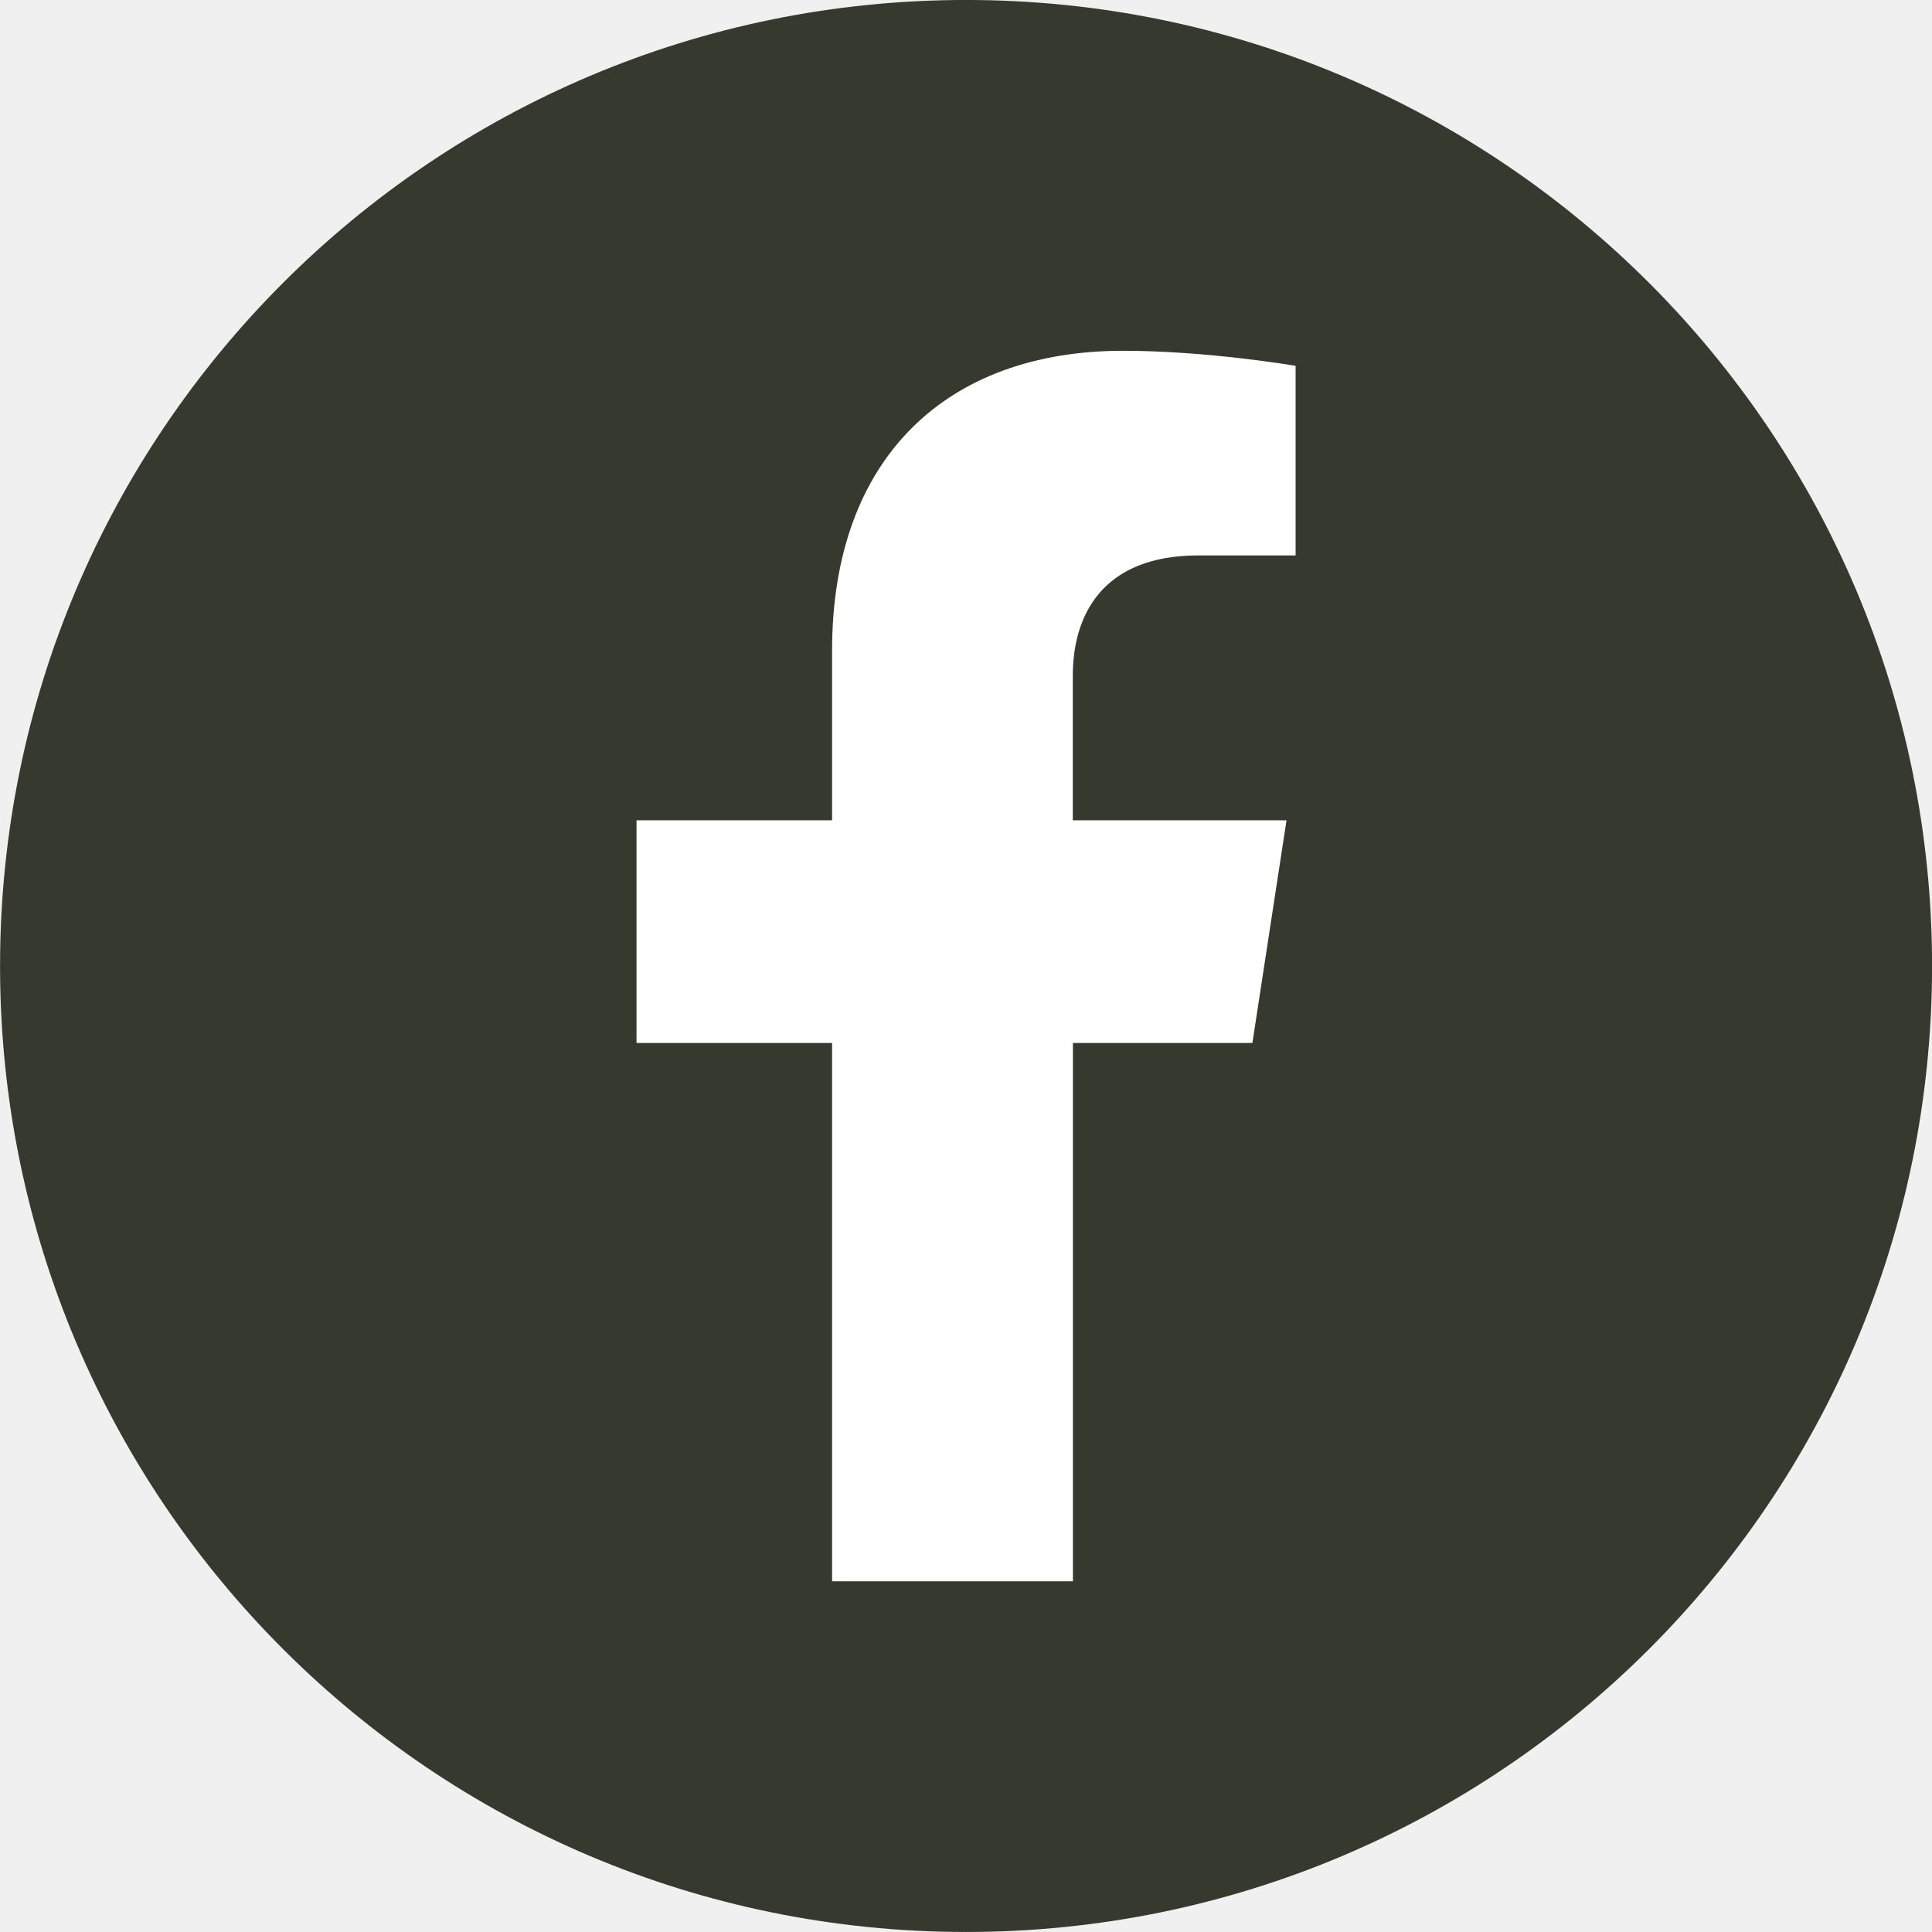
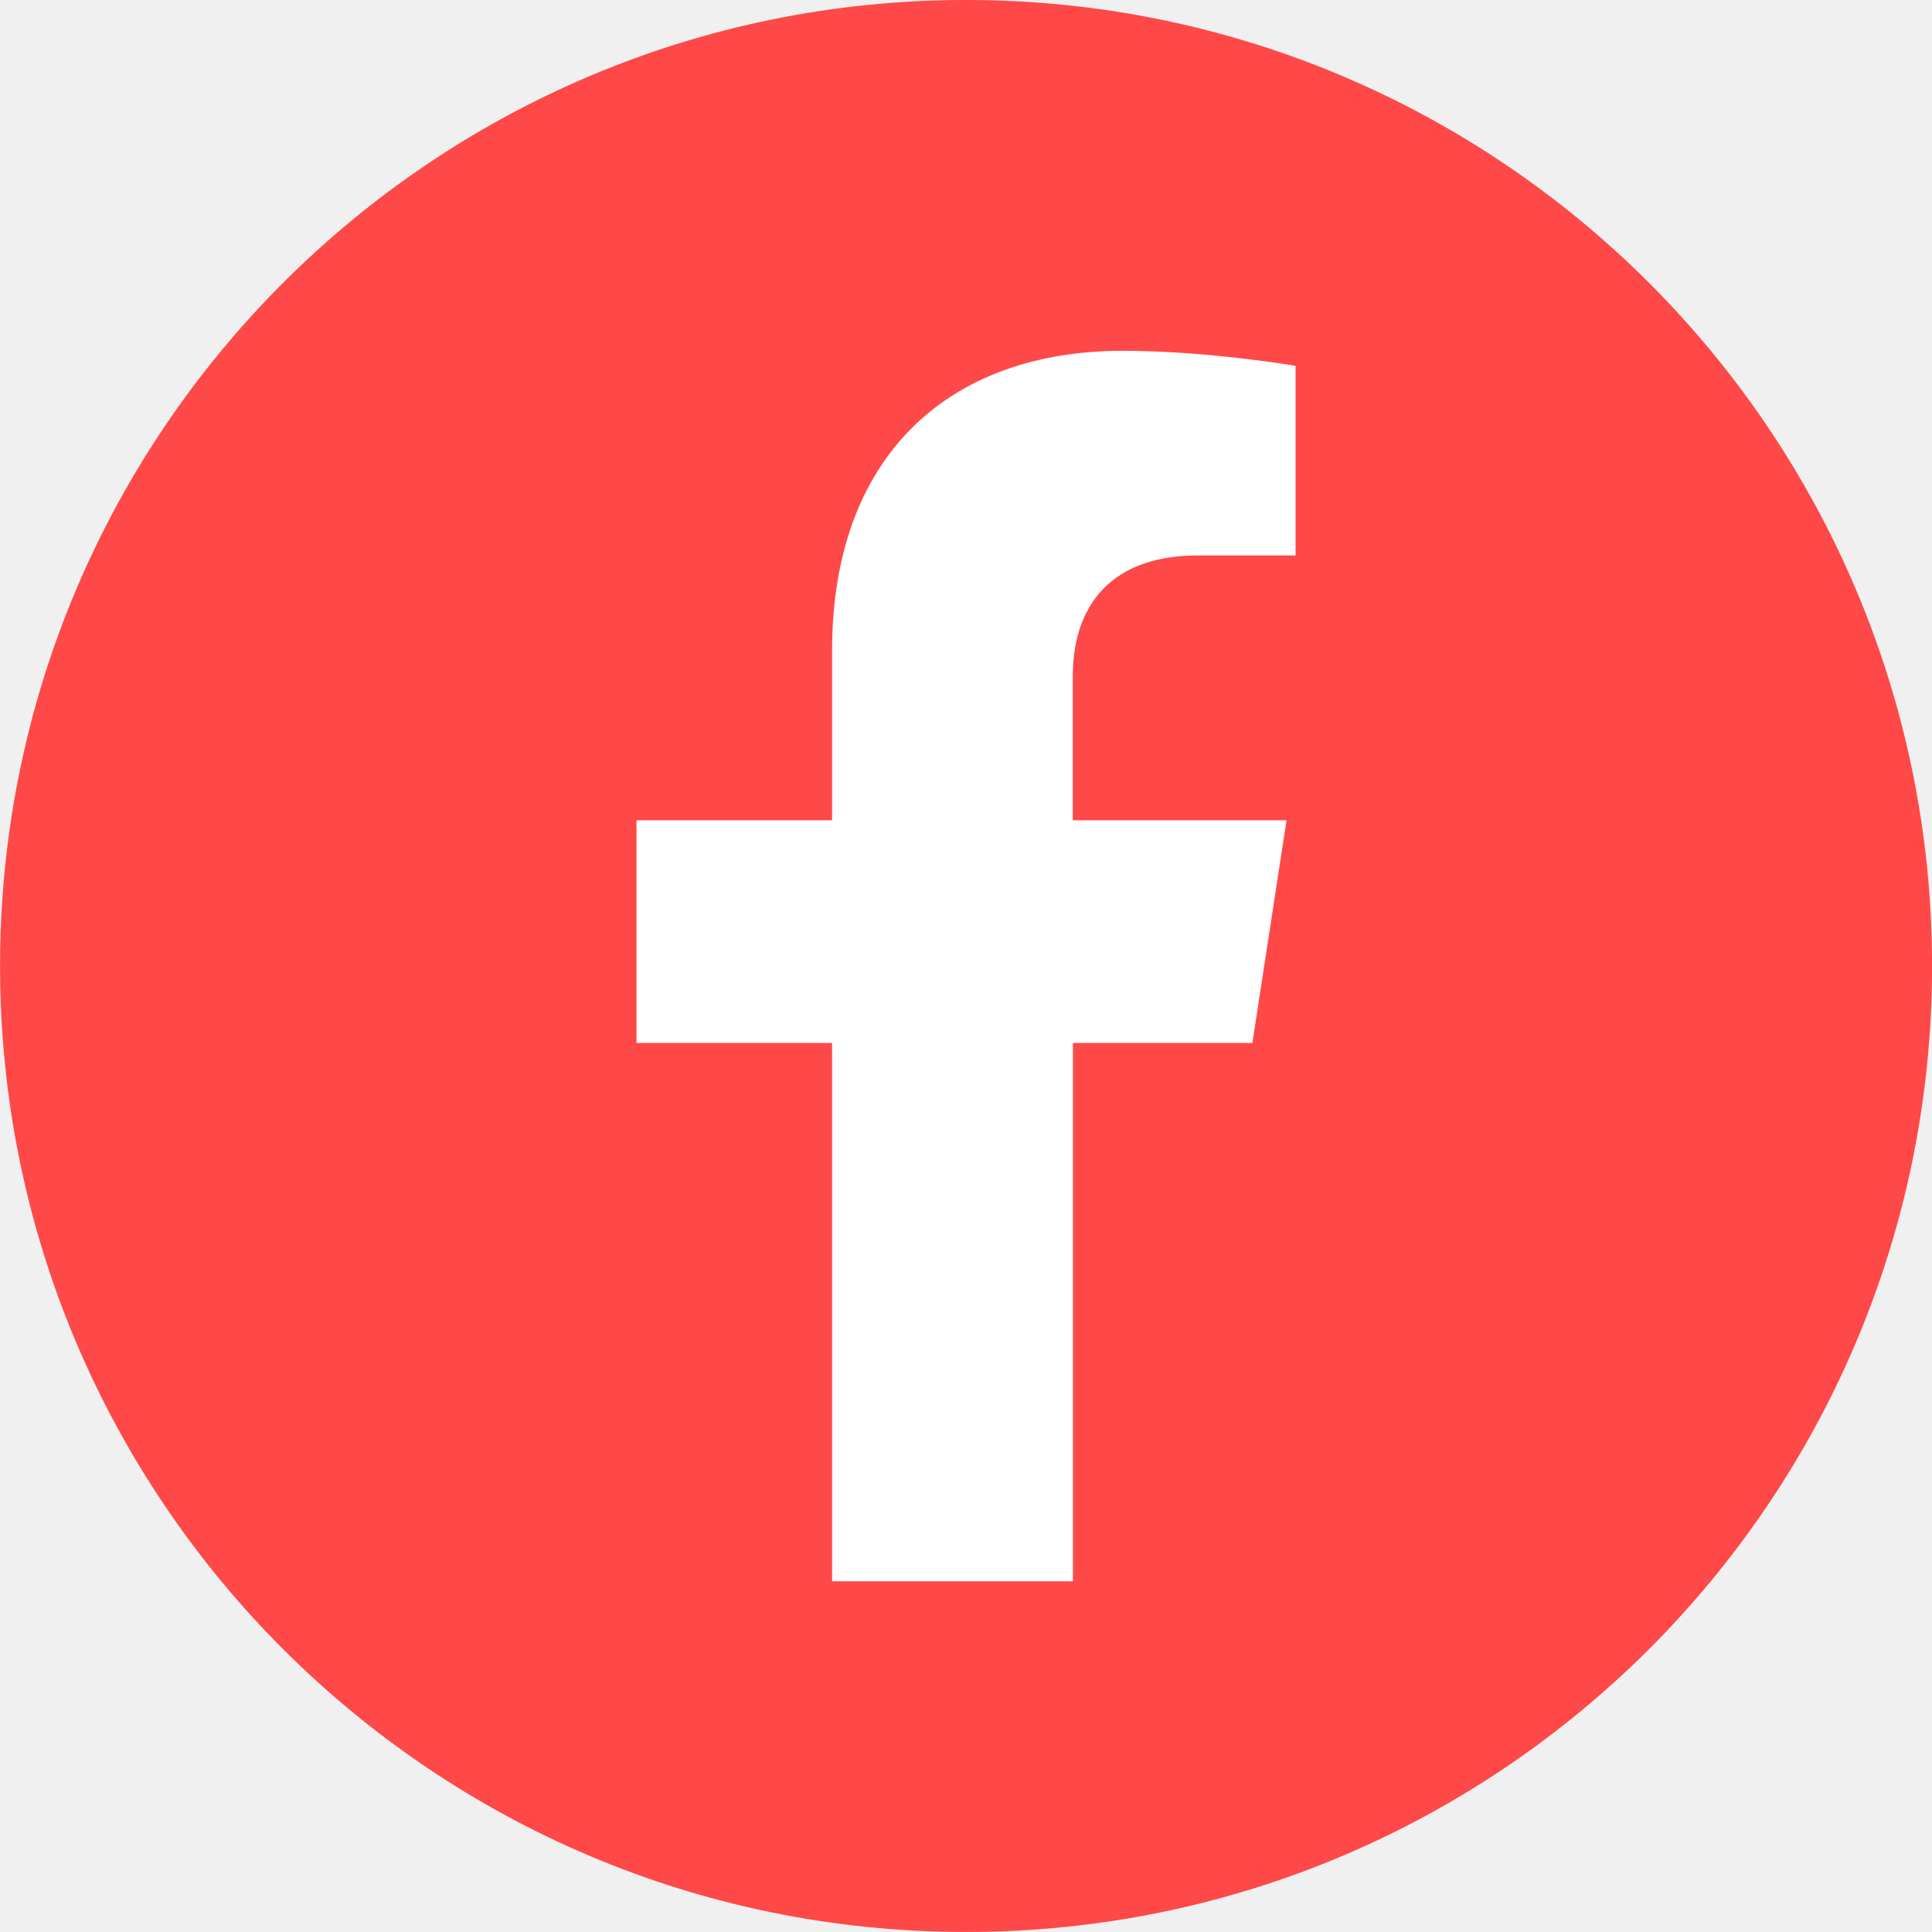
<svg xmlns="http://www.w3.org/2000/svg" width="16.814mm" height="16.814mm" viewBox="0 0 16.814 16.814" version="1.1" id="svg1">
  <defs id="defs1" />
  <g id="layer1" transform="translate(-176.2125,-270.4042)">
-     <path id="path740" style="fill:#36392D;fill-opacity:1;fill-rule:nonzero;stroke:none;stroke-width:0.035" d="m 193.027,278.811 c 0,4.643 -3.764,8.407 -8.407,8.407 -4.643,0 -8.407,-3.764 -8.407,-8.407 0,-4.643 3.764,-8.407 8.407,-8.407 4.643,0 8.407,3.764 8.407,8.407" />
+     <path id="path740" style="fill:#FF4848;fill-opacity:1;fill-rule:nonzero;stroke:none;stroke-width:0.035" d="m 193.027,278.811 c 0,4.643 -3.764,8.407 -8.407,8.407 -4.643,0 -8.407,-3.764 -8.407,-8.407 0,-4.643 3.764,-8.407 8.407,-8.407 4.643,0 8.407,3.764 8.407,8.407" />
    <path id="path742" style="fill:#ffffff;fill-opacity:1;fill-rule:nonzero;stroke:none;stroke-width:0.035" d="m 185.55,284.166 v -4.685 h 1.562 l 0.297,-1.938 h -1.86 v -1.258 c 0,-0.53 0.26,-1.047 1.093,-1.047 h 0.846 v -1.65 c 0,0 -0.767,-0.131 -1.501,-0.131 -1.532,0 -2.533,0.928 -2.533,2.609 v 1.477 h -1.702 v 1.938 h 1.702 v 4.685 h 2.095" />
  </g>
</svg>
